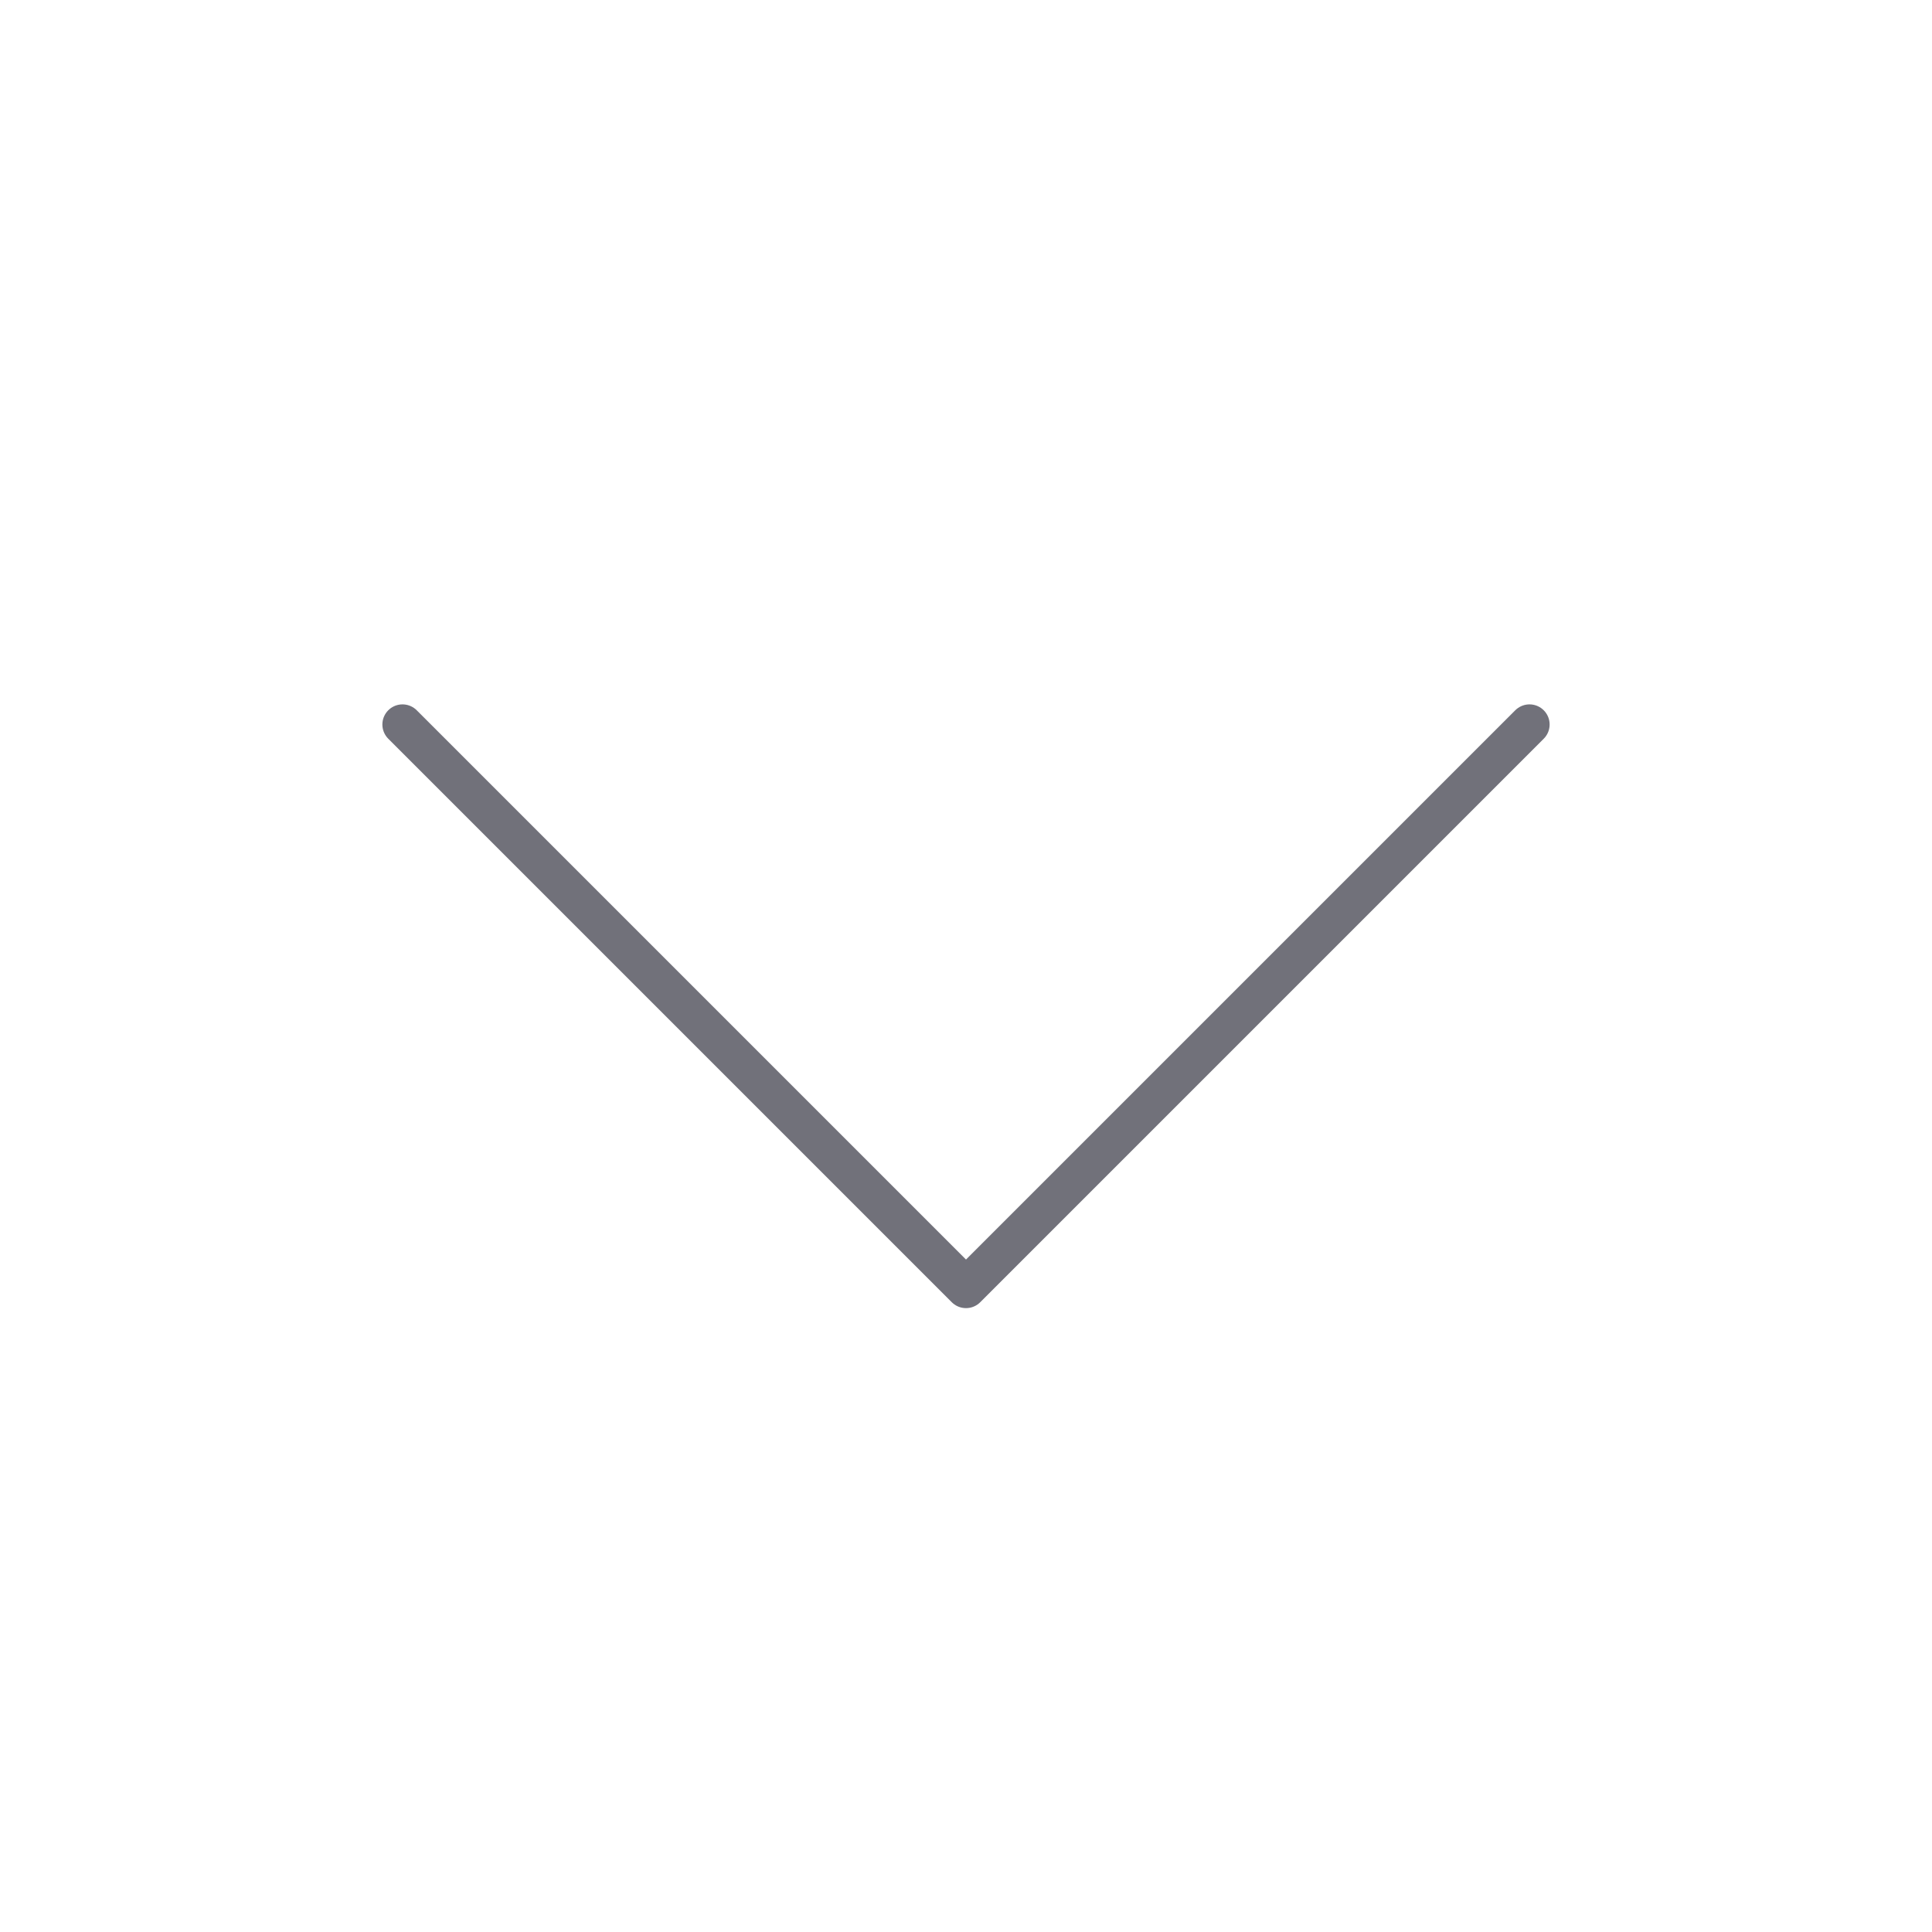
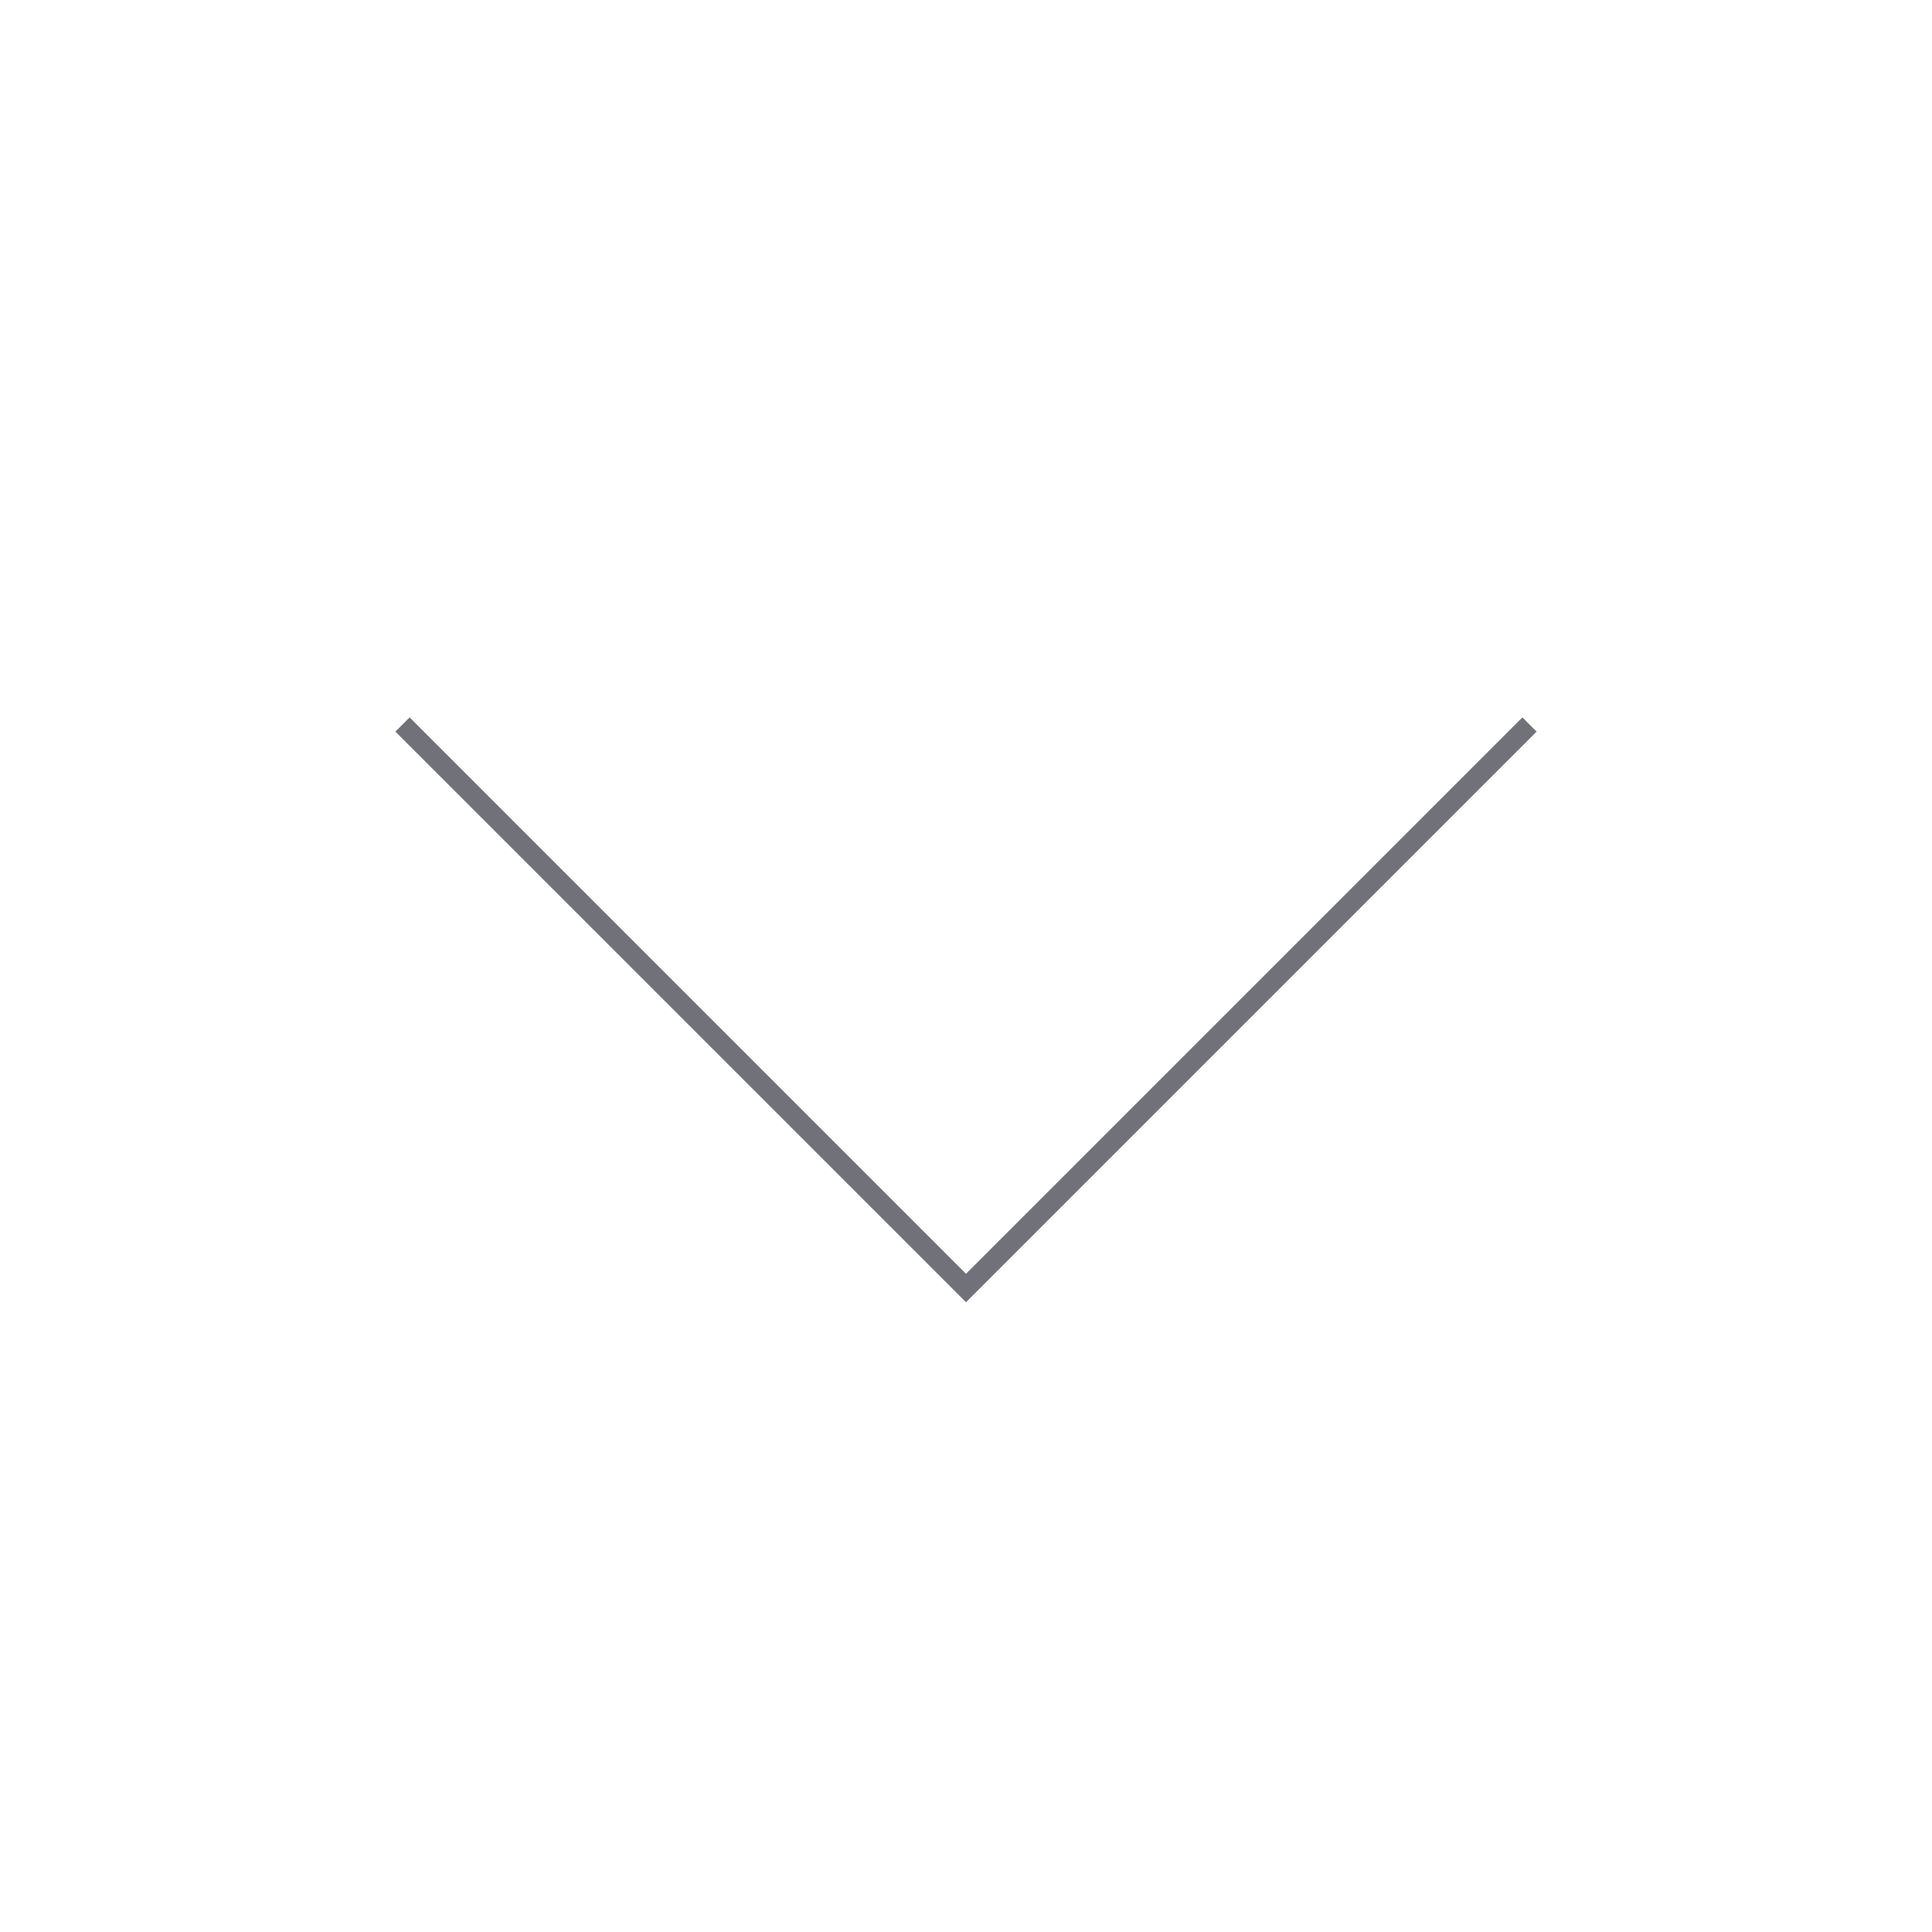
<svg xmlns="http://www.w3.org/2000/svg" width="96" height="96" viewBox="0 0 96 96" fill="none">
-   <path d="M76 36L48 64L20 36" stroke="#71717A" stroke-width="2" stroke-linecap="round" stroke-linejoin="round" />
+   <path d="M76 36L48 64L20 36" stroke="#71717A" strokeWidth="2" strokeLinecap="round" strokeLinejoin="round" />
</svg>
